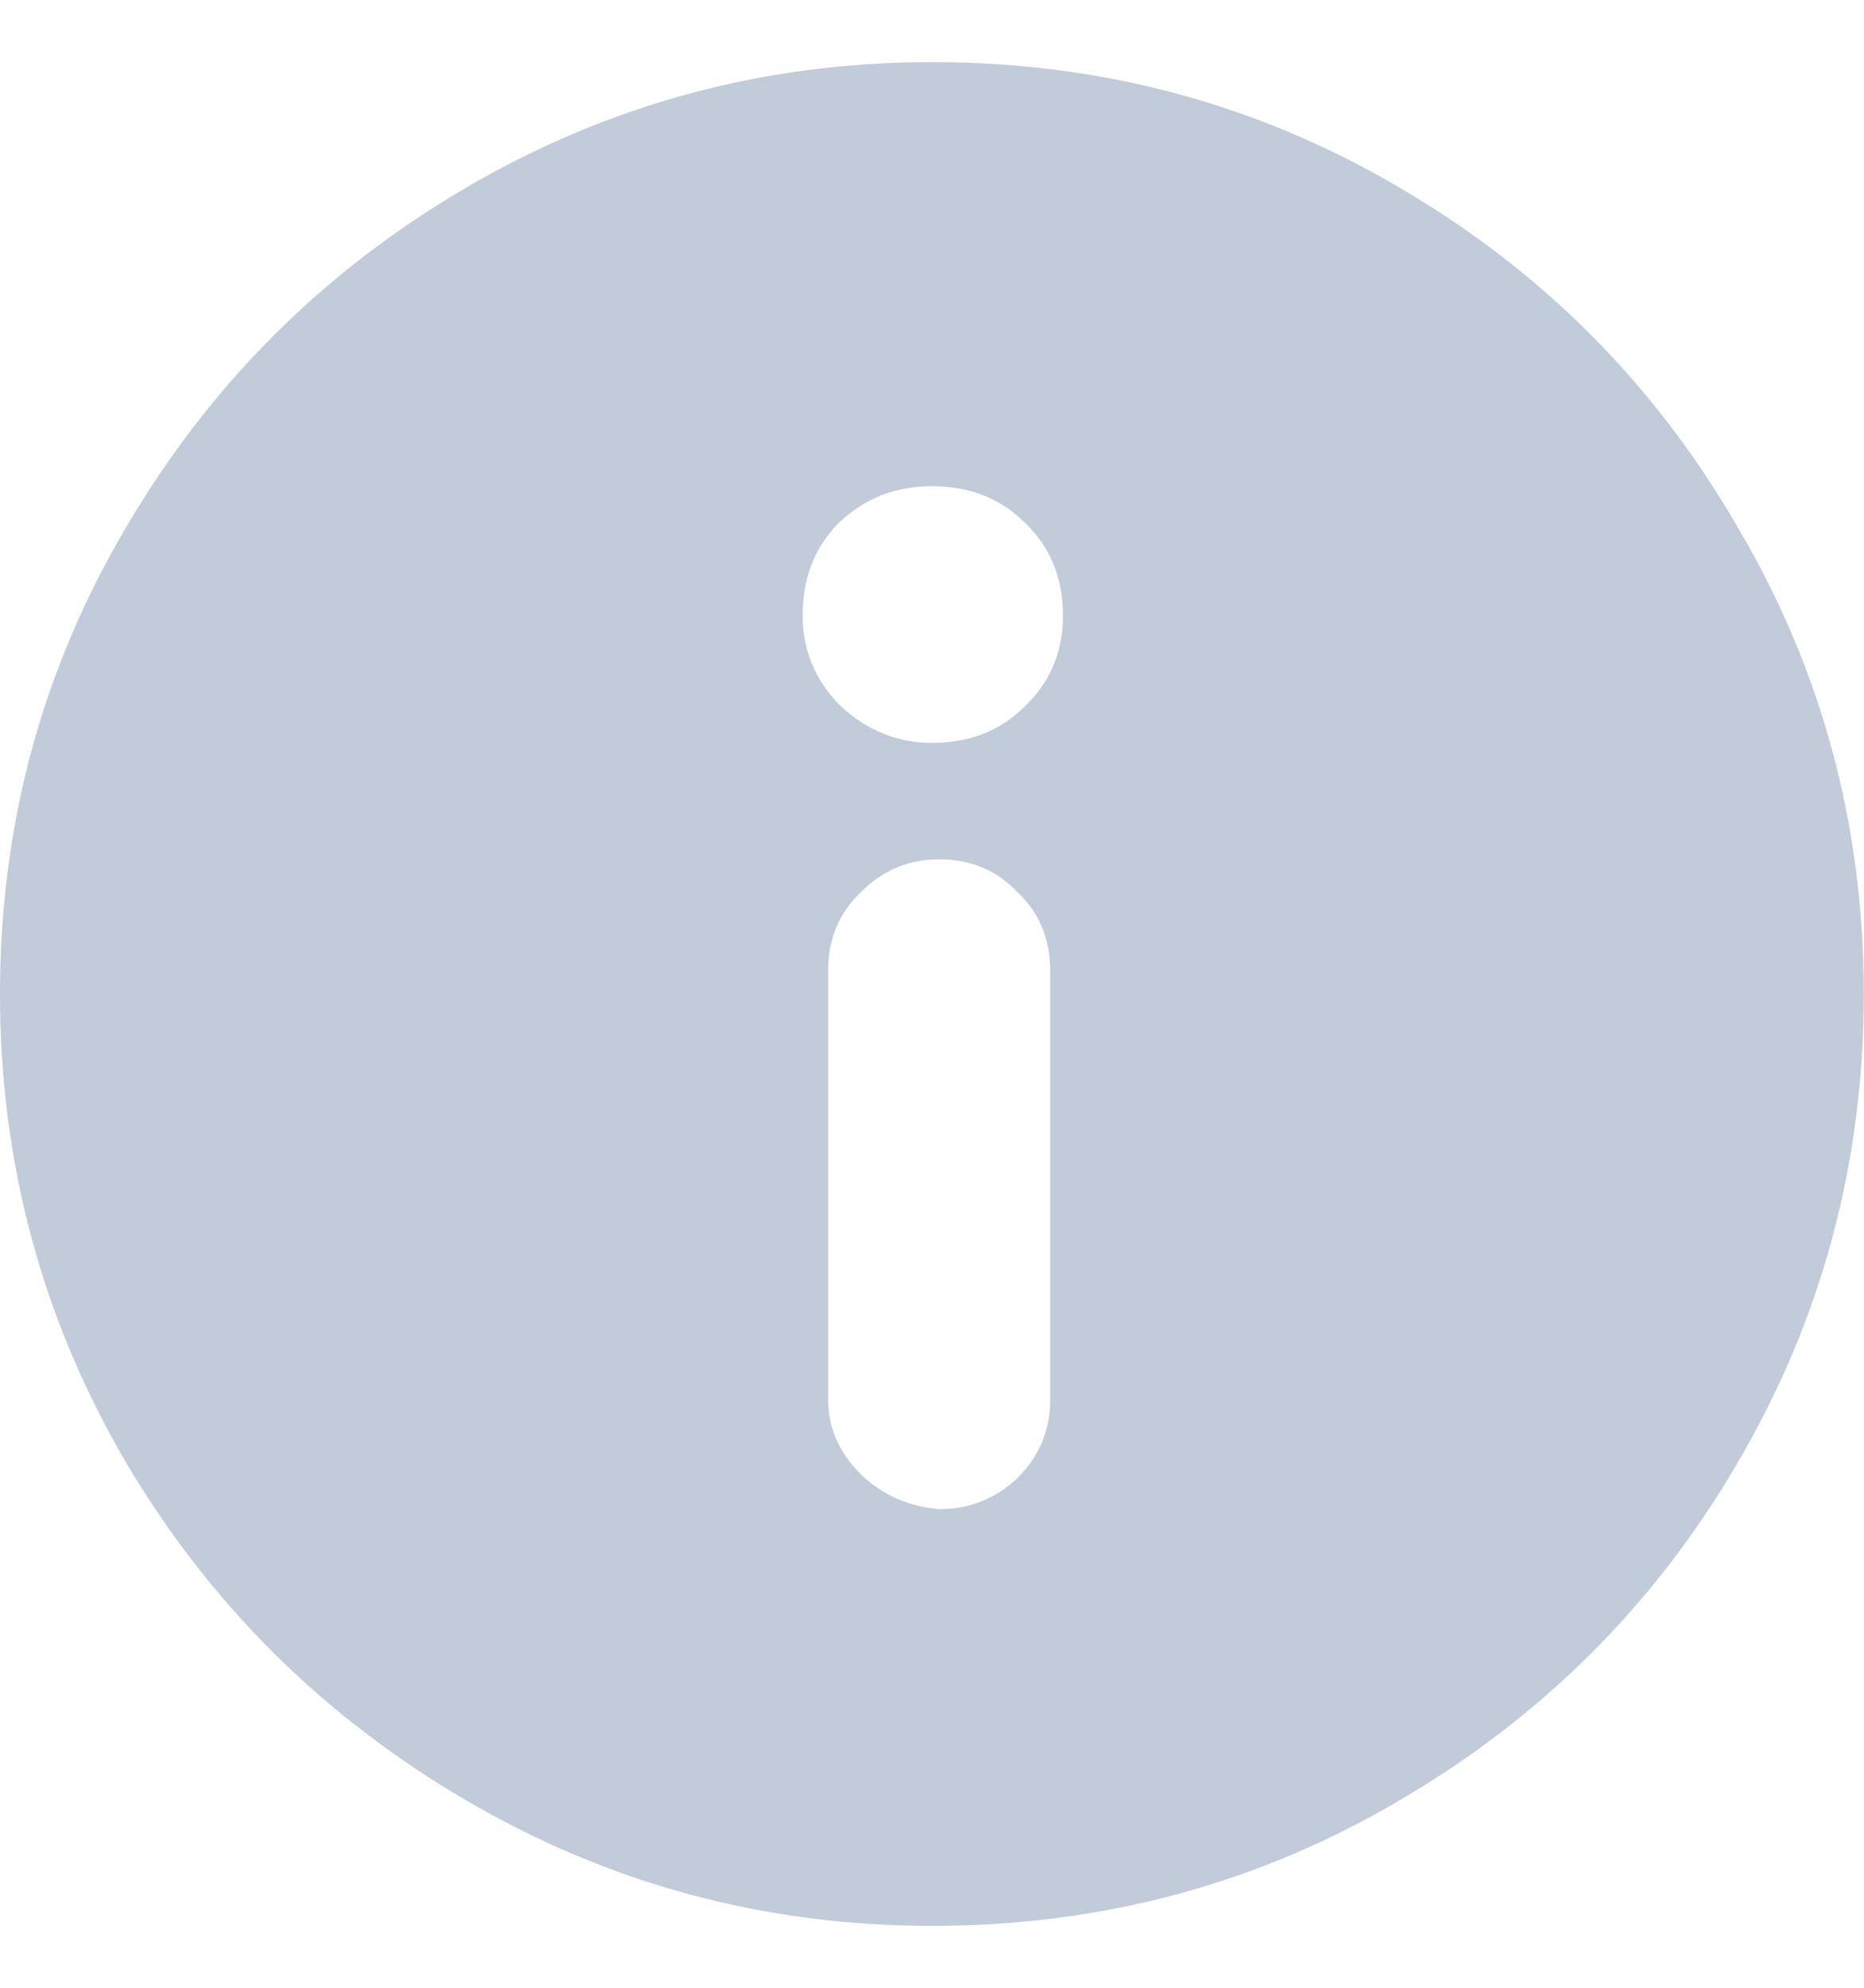
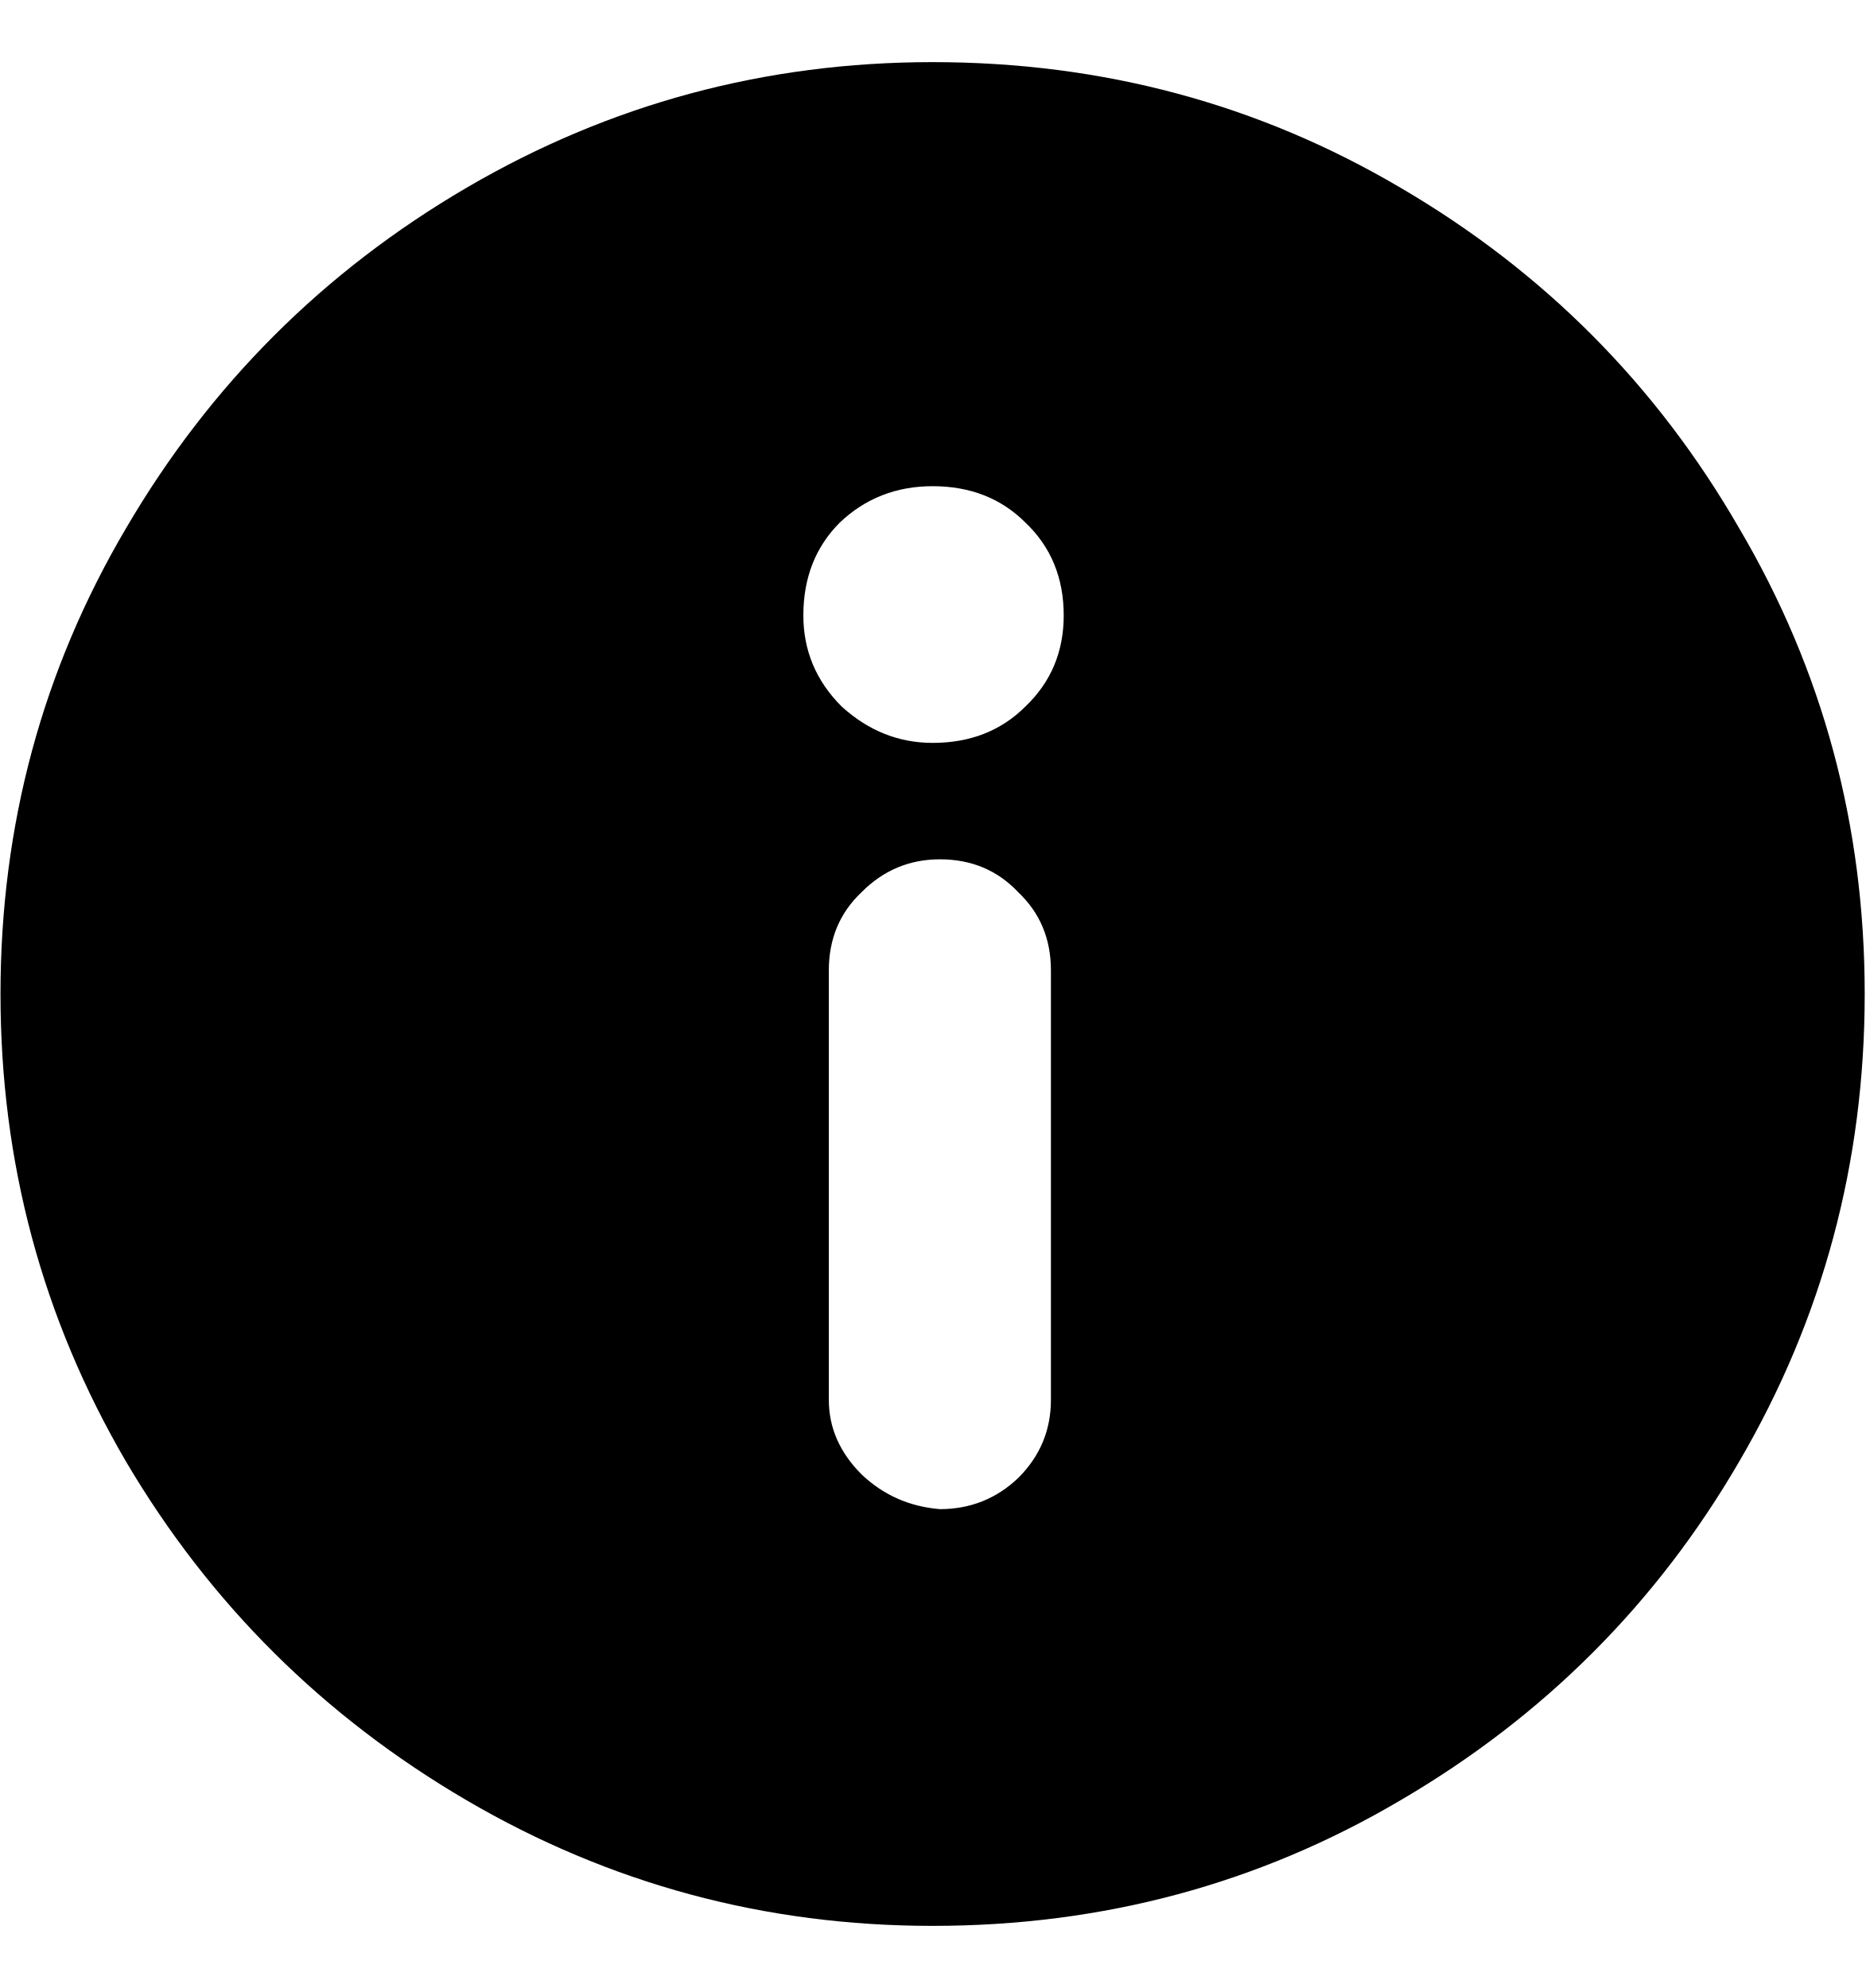
- <svg xmlns="http://www.w3.org/2000/svg" width="15" height="16" viewBox="0 0 15 16" fill="none">
-   <path d="M7.5 5.979C7.803 5.979 8.052 5.881 8.247 5.686C8.452 5.49 8.555 5.246 8.555 4.953C8.555 4.65 8.452 4.401 8.247 4.206C8.052 4.011 7.803 3.913 7.5 3.913C7.207 3.913 6.958 4.011 6.753 4.206C6.558 4.401 6.46 4.65 6.46 4.953C6.46 5.236 6.562 5.48 6.768 5.686C6.982 5.881 7.227 5.979 7.5 5.979ZM0 8C0 6.643 0.337 5.393 1.011 4.25C1.685 3.098 2.598 2.185 3.75 1.511C4.902 0.837 6.152 0.5 7.5 0.5C8.867 0.5 10.122 0.837 11.265 1.511C12.417 2.185 13.325 3.098 13.989 4.25C14.663 5.393 15 6.643 15 8C15 9.357 14.663 10.612 13.989 11.765C13.325 12.907 12.417 13.815 11.265 14.489C10.122 15.163 8.867 15.5 7.5 15.5C6.152 15.5 4.902 15.163 3.75 14.489C2.598 13.815 1.685 12.907 1.011 11.765C0.337 10.612 0 9.357 0 8ZM6.665 11.267C6.665 11.491 6.753 11.691 6.929 11.867C7.104 12.033 7.314 12.126 7.559 12.146C7.803 12.146 8.013 12.062 8.188 11.896C8.364 11.721 8.452 11.511 8.452 11.267V7.81C8.452 7.556 8.364 7.346 8.188 7.18C8.022 7.004 7.812 6.916 7.559 6.916C7.314 6.916 7.104 7.004 6.929 7.18C6.753 7.346 6.665 7.556 6.665 7.81V11.267Z" fill="#C2CBDA" />
+ <svg xmlns="http://www.w3.org/2000/svg" width="0.938em" height="1em" viewBox="0 0 15 16" fill="none">
+   <path d="M7.5 5.979C7.803 5.979 8.052 5.881 8.247 5.686C8.452 5.49 8.555 5.246 8.555 4.953C8.555 4.65 8.452 4.401 8.247 4.206C8.052 4.011 7.803 3.913 7.5 3.913C7.207 3.913 6.958 4.011 6.753 4.206C6.558 4.401 6.46 4.65 6.46 4.953C6.46 5.236 6.562 5.48 6.768 5.686C6.982 5.881 7.227 5.979 7.5 5.979ZM0 8C0 6.643 0.337 5.393 1.011 4.25C1.685 3.098 2.598 2.185 3.75 1.511C4.902 0.837 6.152 0.5 7.5 0.5C8.867 0.5 10.122 0.837 11.265 1.511C12.417 2.185 13.325 3.098 13.989 4.25C14.663 5.393 15 6.643 15 8C15 9.357 14.663 10.612 13.989 11.765C13.325 12.907 12.417 13.815 11.265 14.489C10.122 15.163 8.867 15.5 7.5 15.5C6.152 15.5 4.902 15.163 3.75 14.489C2.598 13.815 1.685 12.907 1.011 11.765C0.337 10.612 0 9.357 0 8ZM6.665 11.267C6.665 11.491 6.753 11.691 6.929 11.867C7.104 12.033 7.314 12.126 7.559 12.146C7.803 12.146 8.013 12.062 8.188 11.896C8.364 11.721 8.452 11.511 8.452 11.267V7.81C8.452 7.556 8.364 7.346 8.188 7.18C8.022 7.004 7.812 6.916 7.559 6.916C7.314 6.916 7.104 7.004 6.929 7.18C6.753 7.346 6.665 7.556 6.665 7.81V11.267Z" fill="currentColor" />
</svg>
